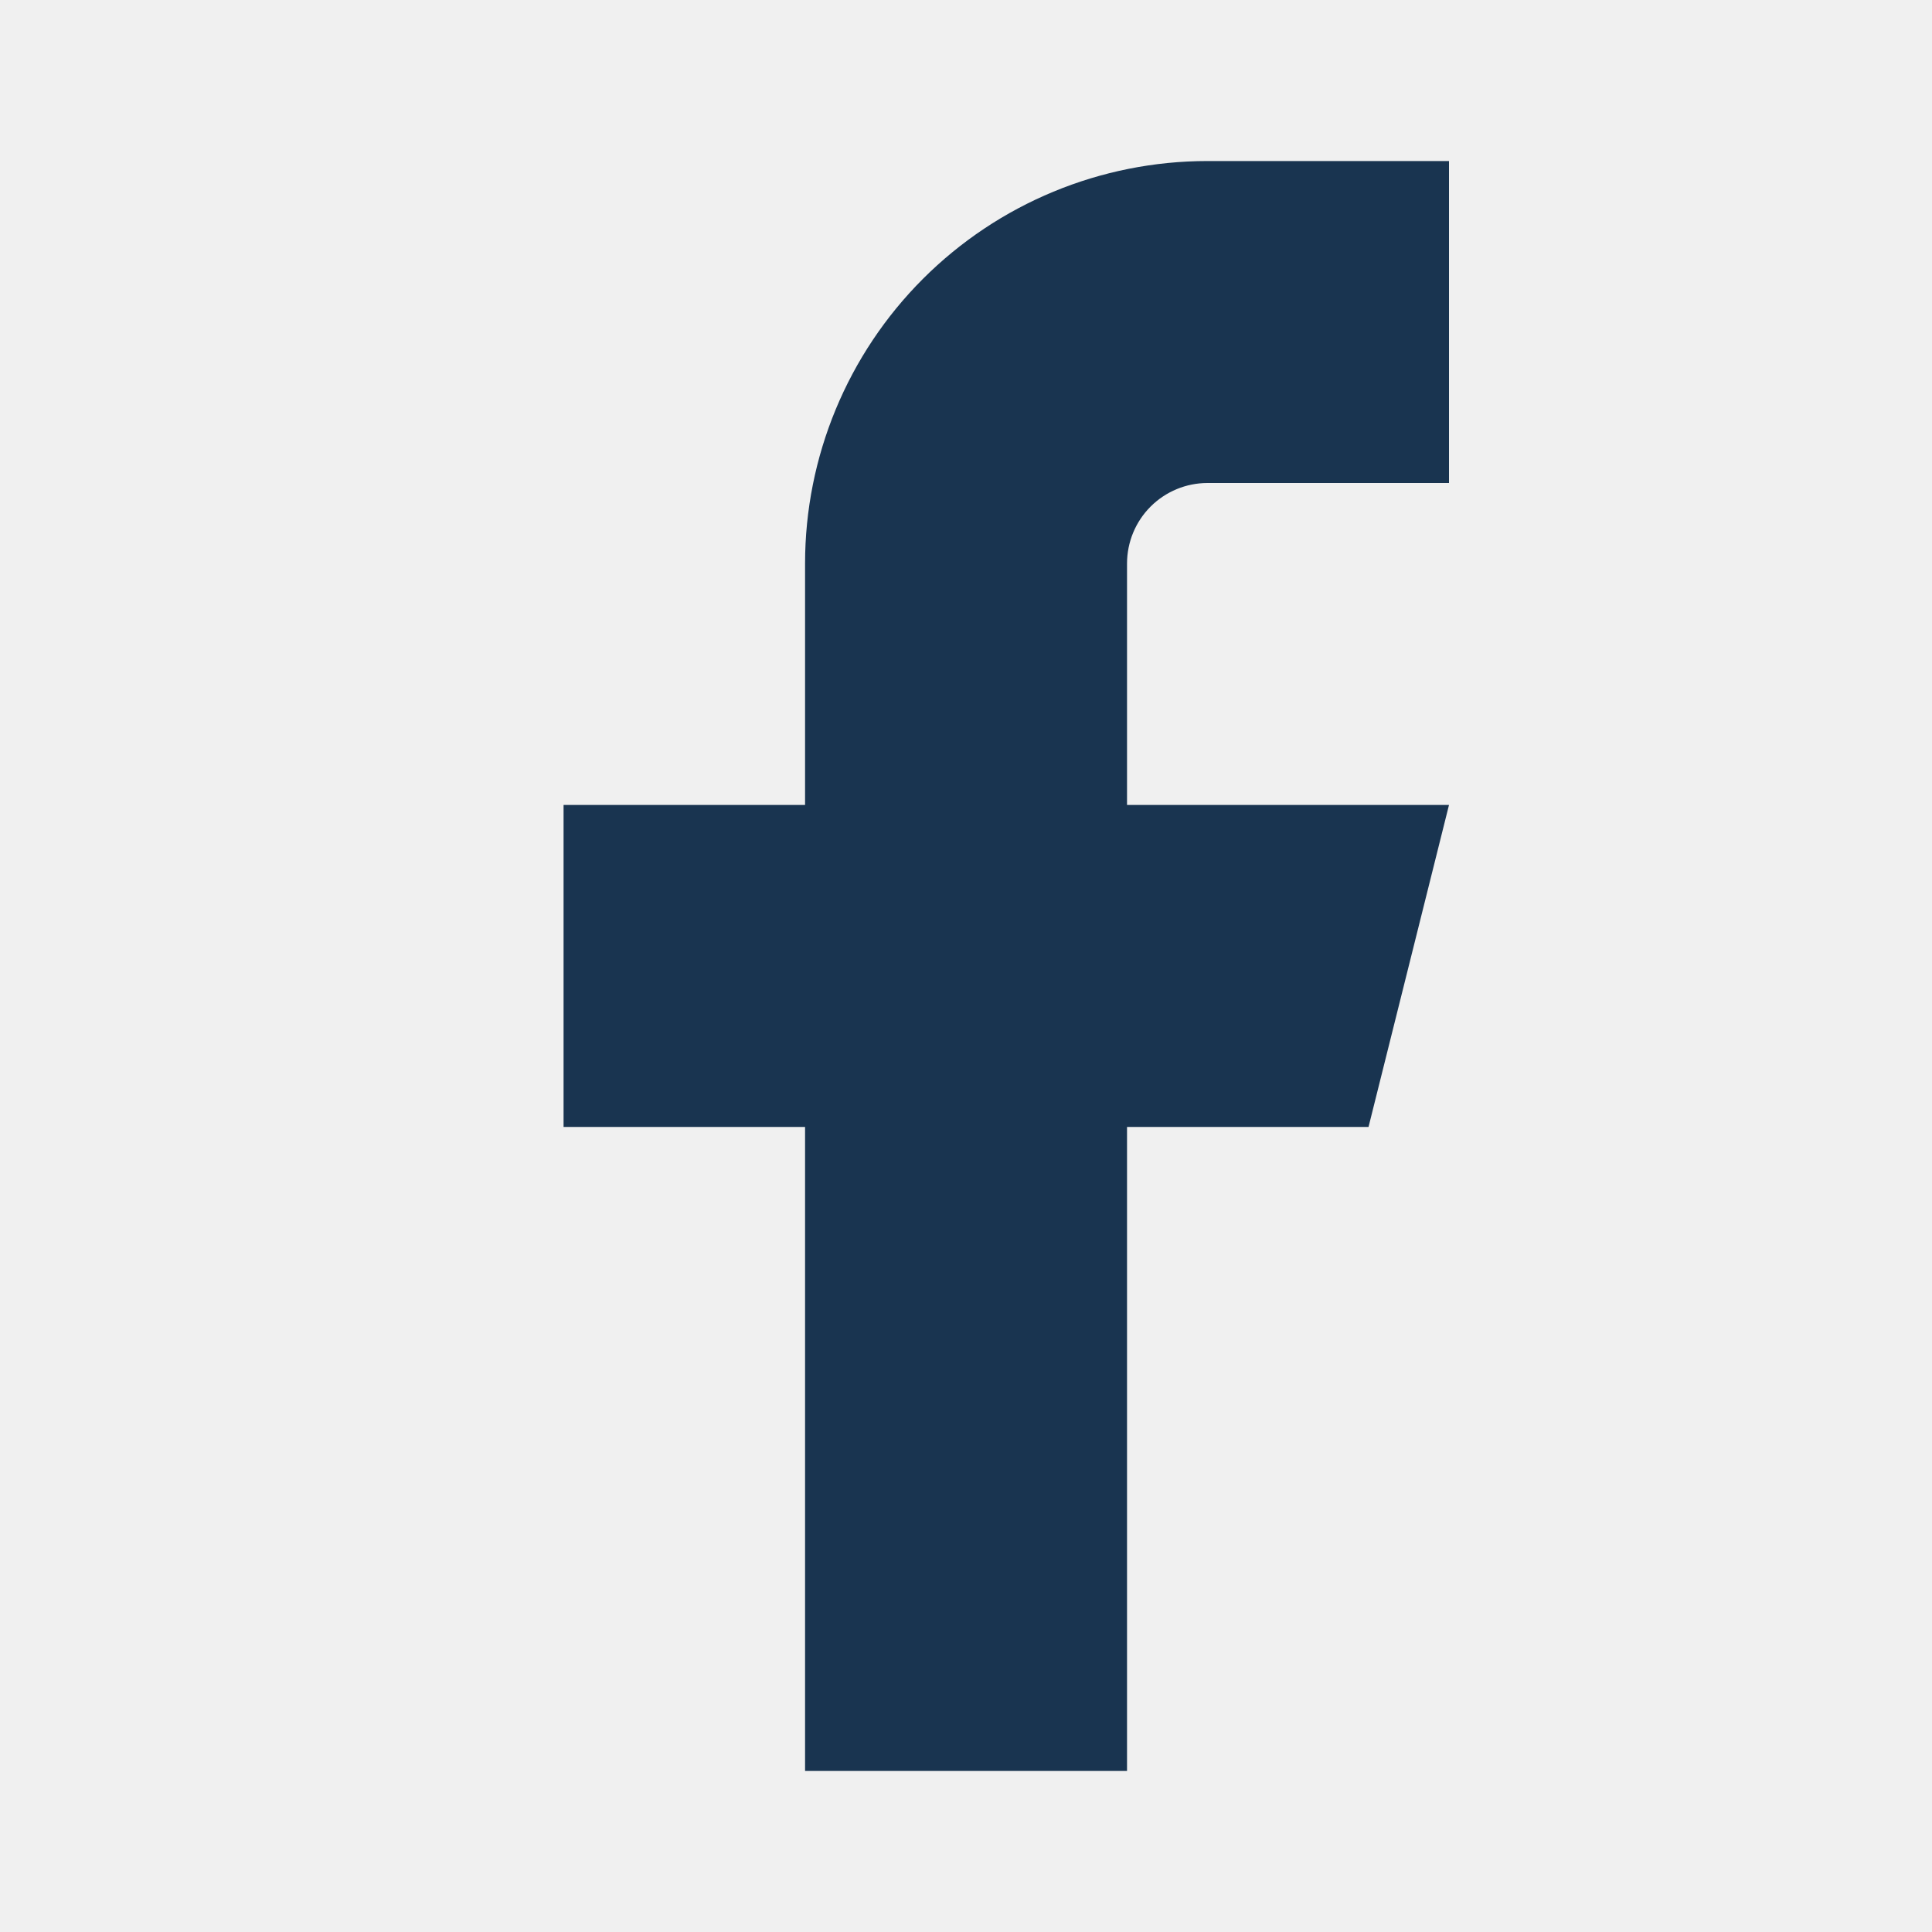
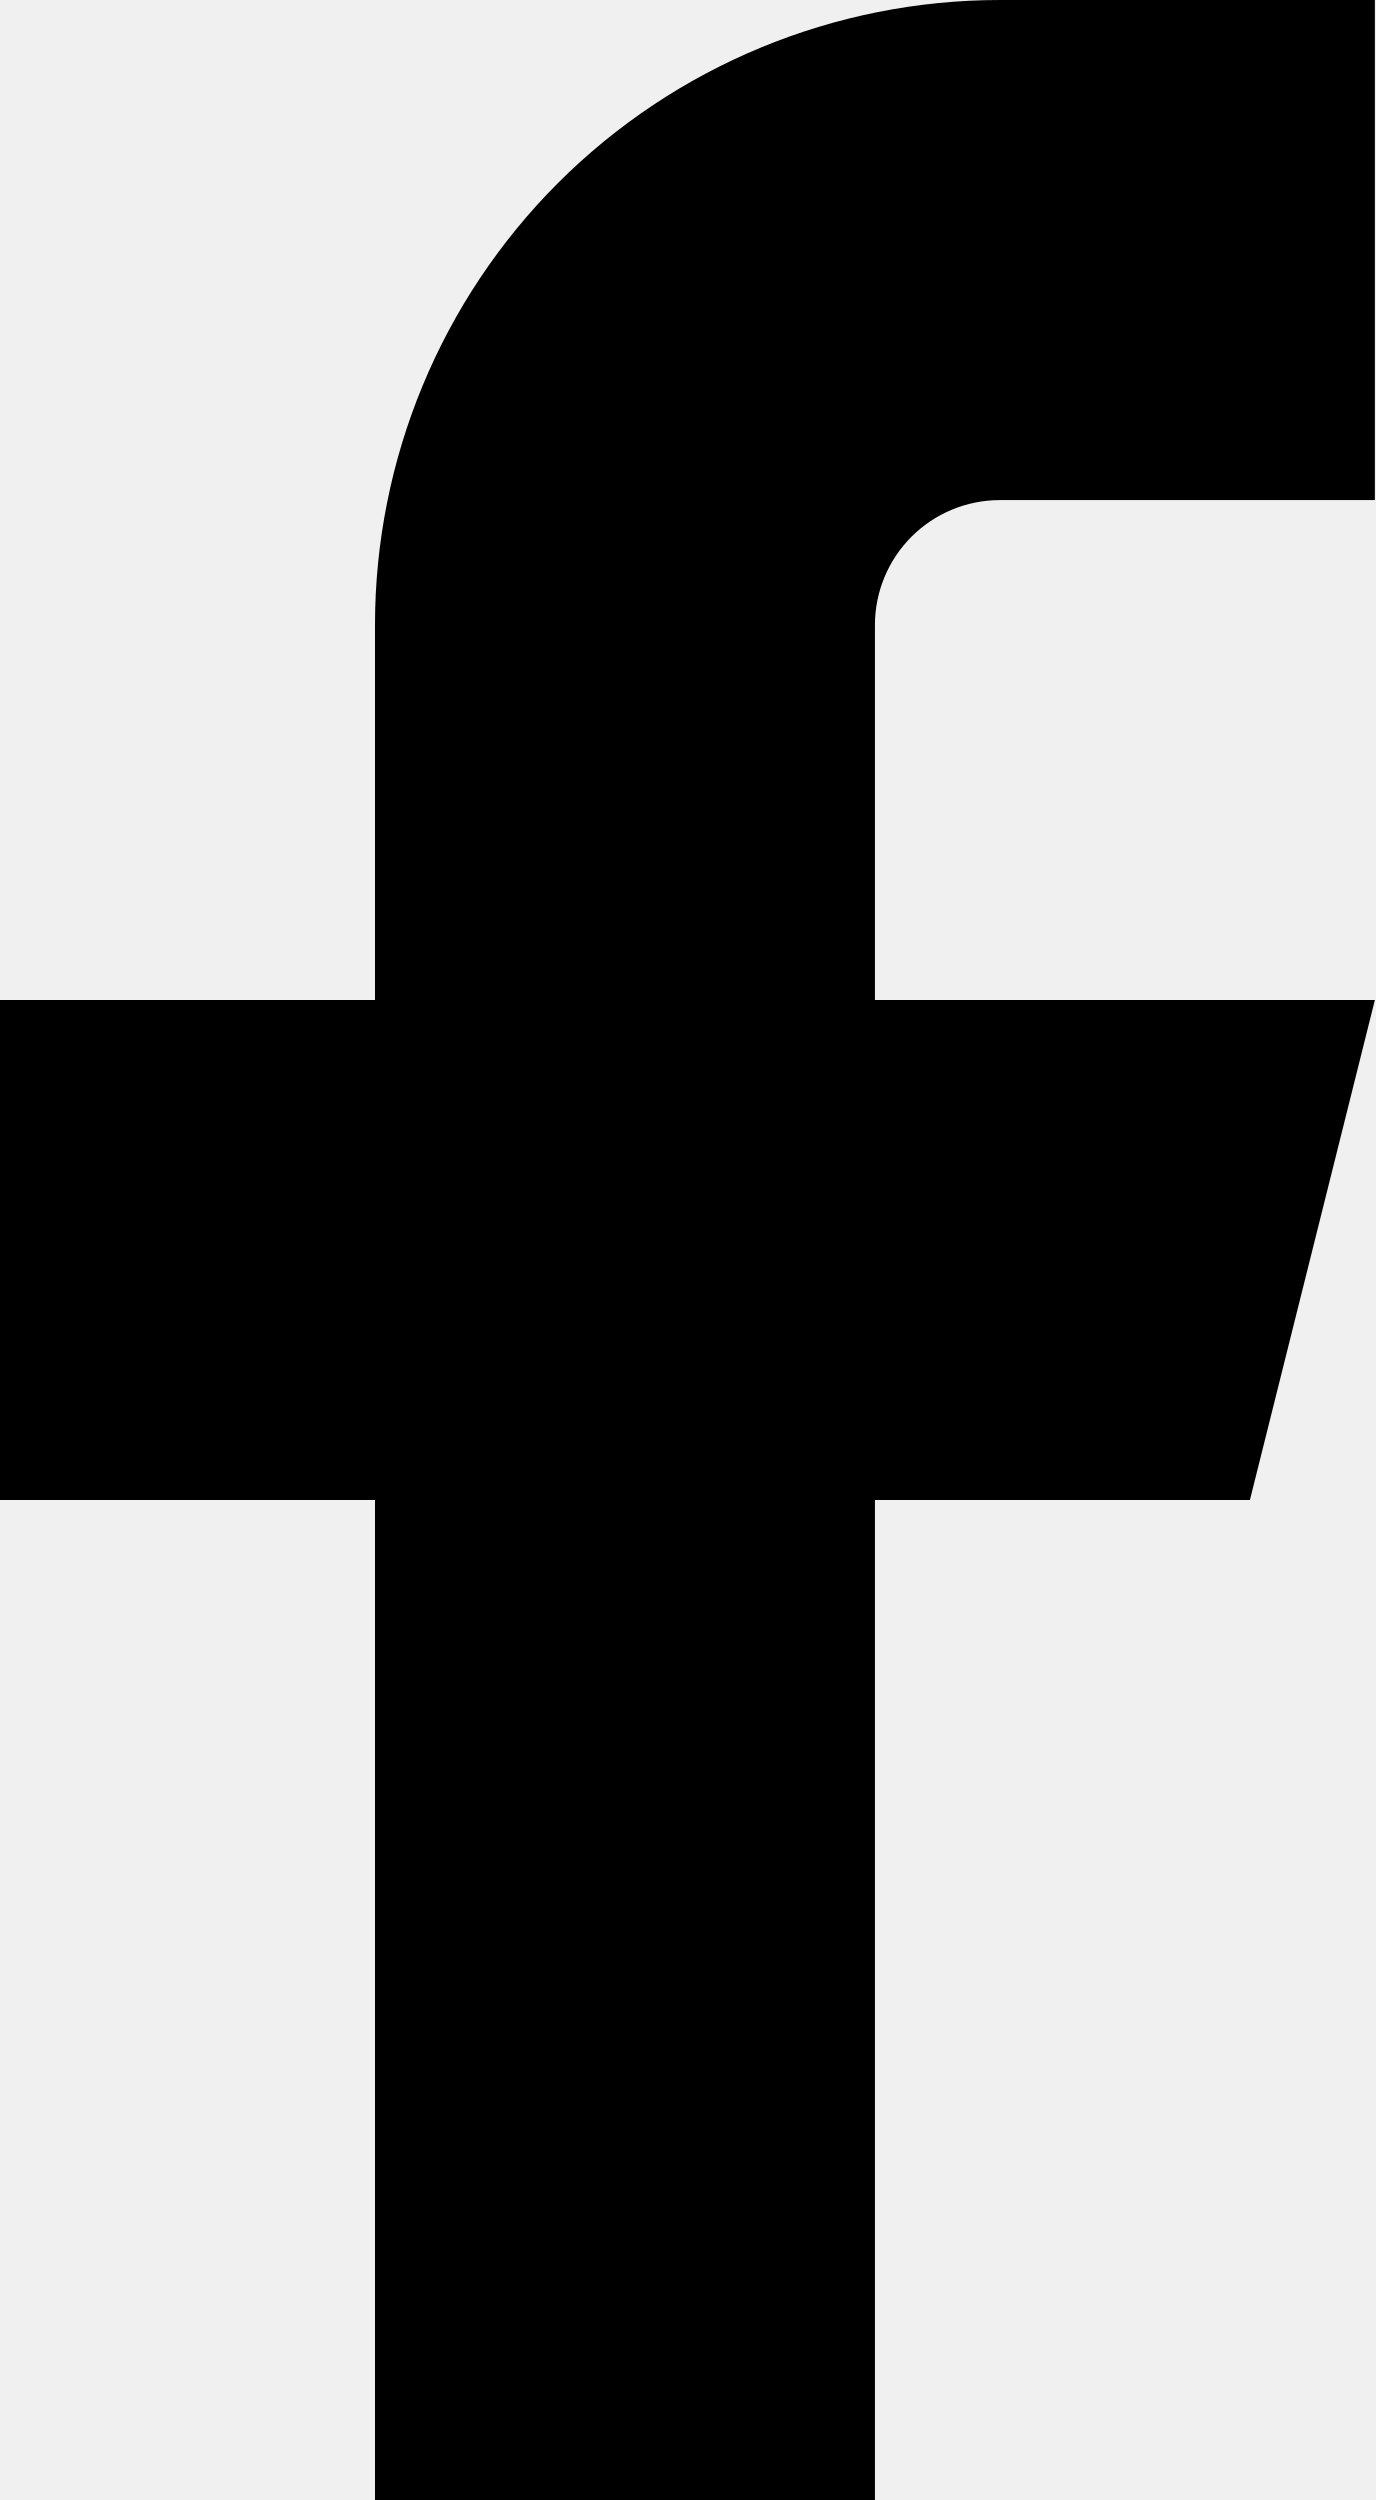
- <svg xmlns="http://www.w3.org/2000/svg" xmlns:xlink="http://www.w3.org/1999/xlink" width="20" height="20" viewBox="0 0 20 20">
-   <defs>
-     <rect id="rect-1" width="20" height="20" x="0" y="0" />
-     <mask id="mask-2" maskContentUnits="userSpaceOnUse" maskUnits="userSpaceOnUse">
-       <rect width="20" height="20" x="0" y="0" fill="black" />
-       <use fill="white" xlink:href="#rect-1" />
-     </mask>
-   </defs>
-   <g>
-     <use fill="none" xlink:href="#rect-1" />
-     <g mask="url(#mask-2)">
-       <path fill="rgb(25,52,80)" fill-rule="evenodd" d="M15 1.667h-2.5c-1.105 0-2.165.439-2.946 1.22-.781.781-1.22 1.841-1.22 2.946v2.5h-2.5v3.333h2.5v6.667h3.333v-6.667h2.5L15 8.333h-3.333v-2.5c0-.221.088-.433.244-.589C12.067 5.088 12.279 5 12.5 5H15V1.667z" />
-     </g>
-   </g>
+ <svg xmlns="http://www.w3.org/2000/svg" width="9.167" height="16.667" viewBox="0 0 9.167 16.667">
+   <path fill-rule="evenodd" d="M9.167 0h-2.5C5.562 0 4.502.439 3.72 1.22 2.939 2.002 2.5 3.062 2.5 4.167v2.5H0V10h2.5v6.667h3.333V10h2.5l.833-3.333H5.833v-2.5c0-.221.088-.433.244-.589.156-.156.368-.244.589-.244h2.5V0z" />
</svg>
